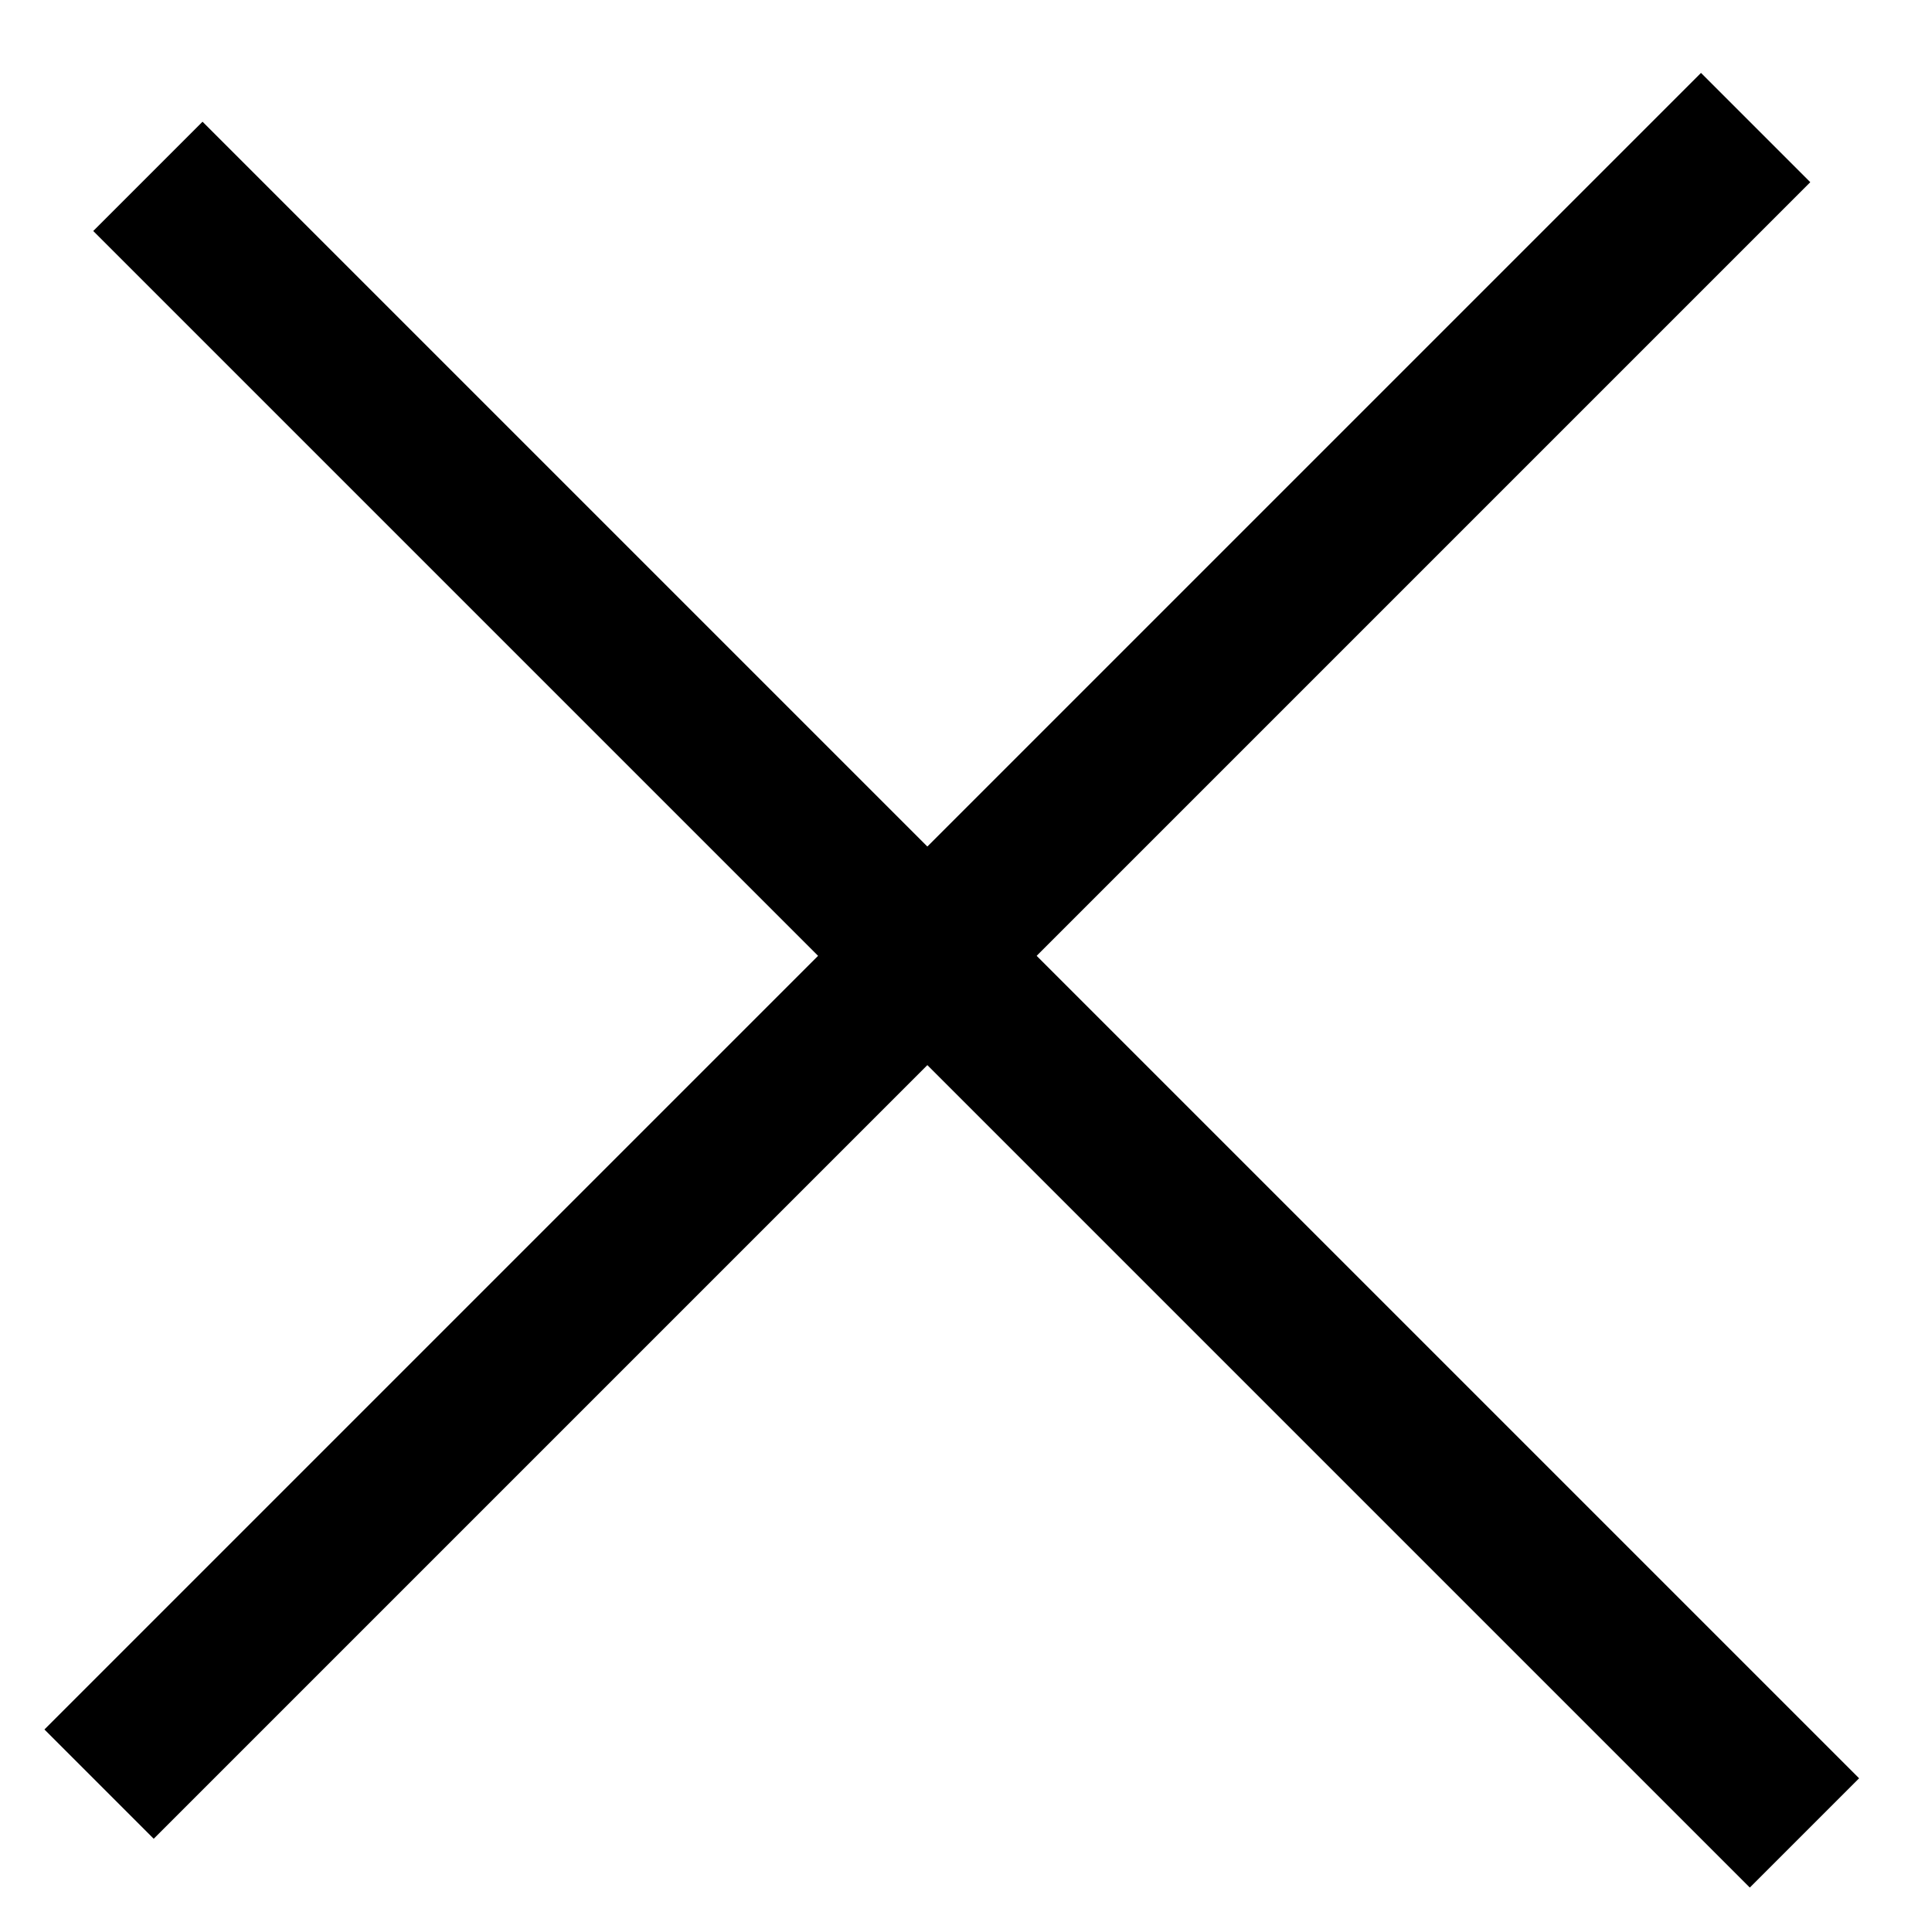
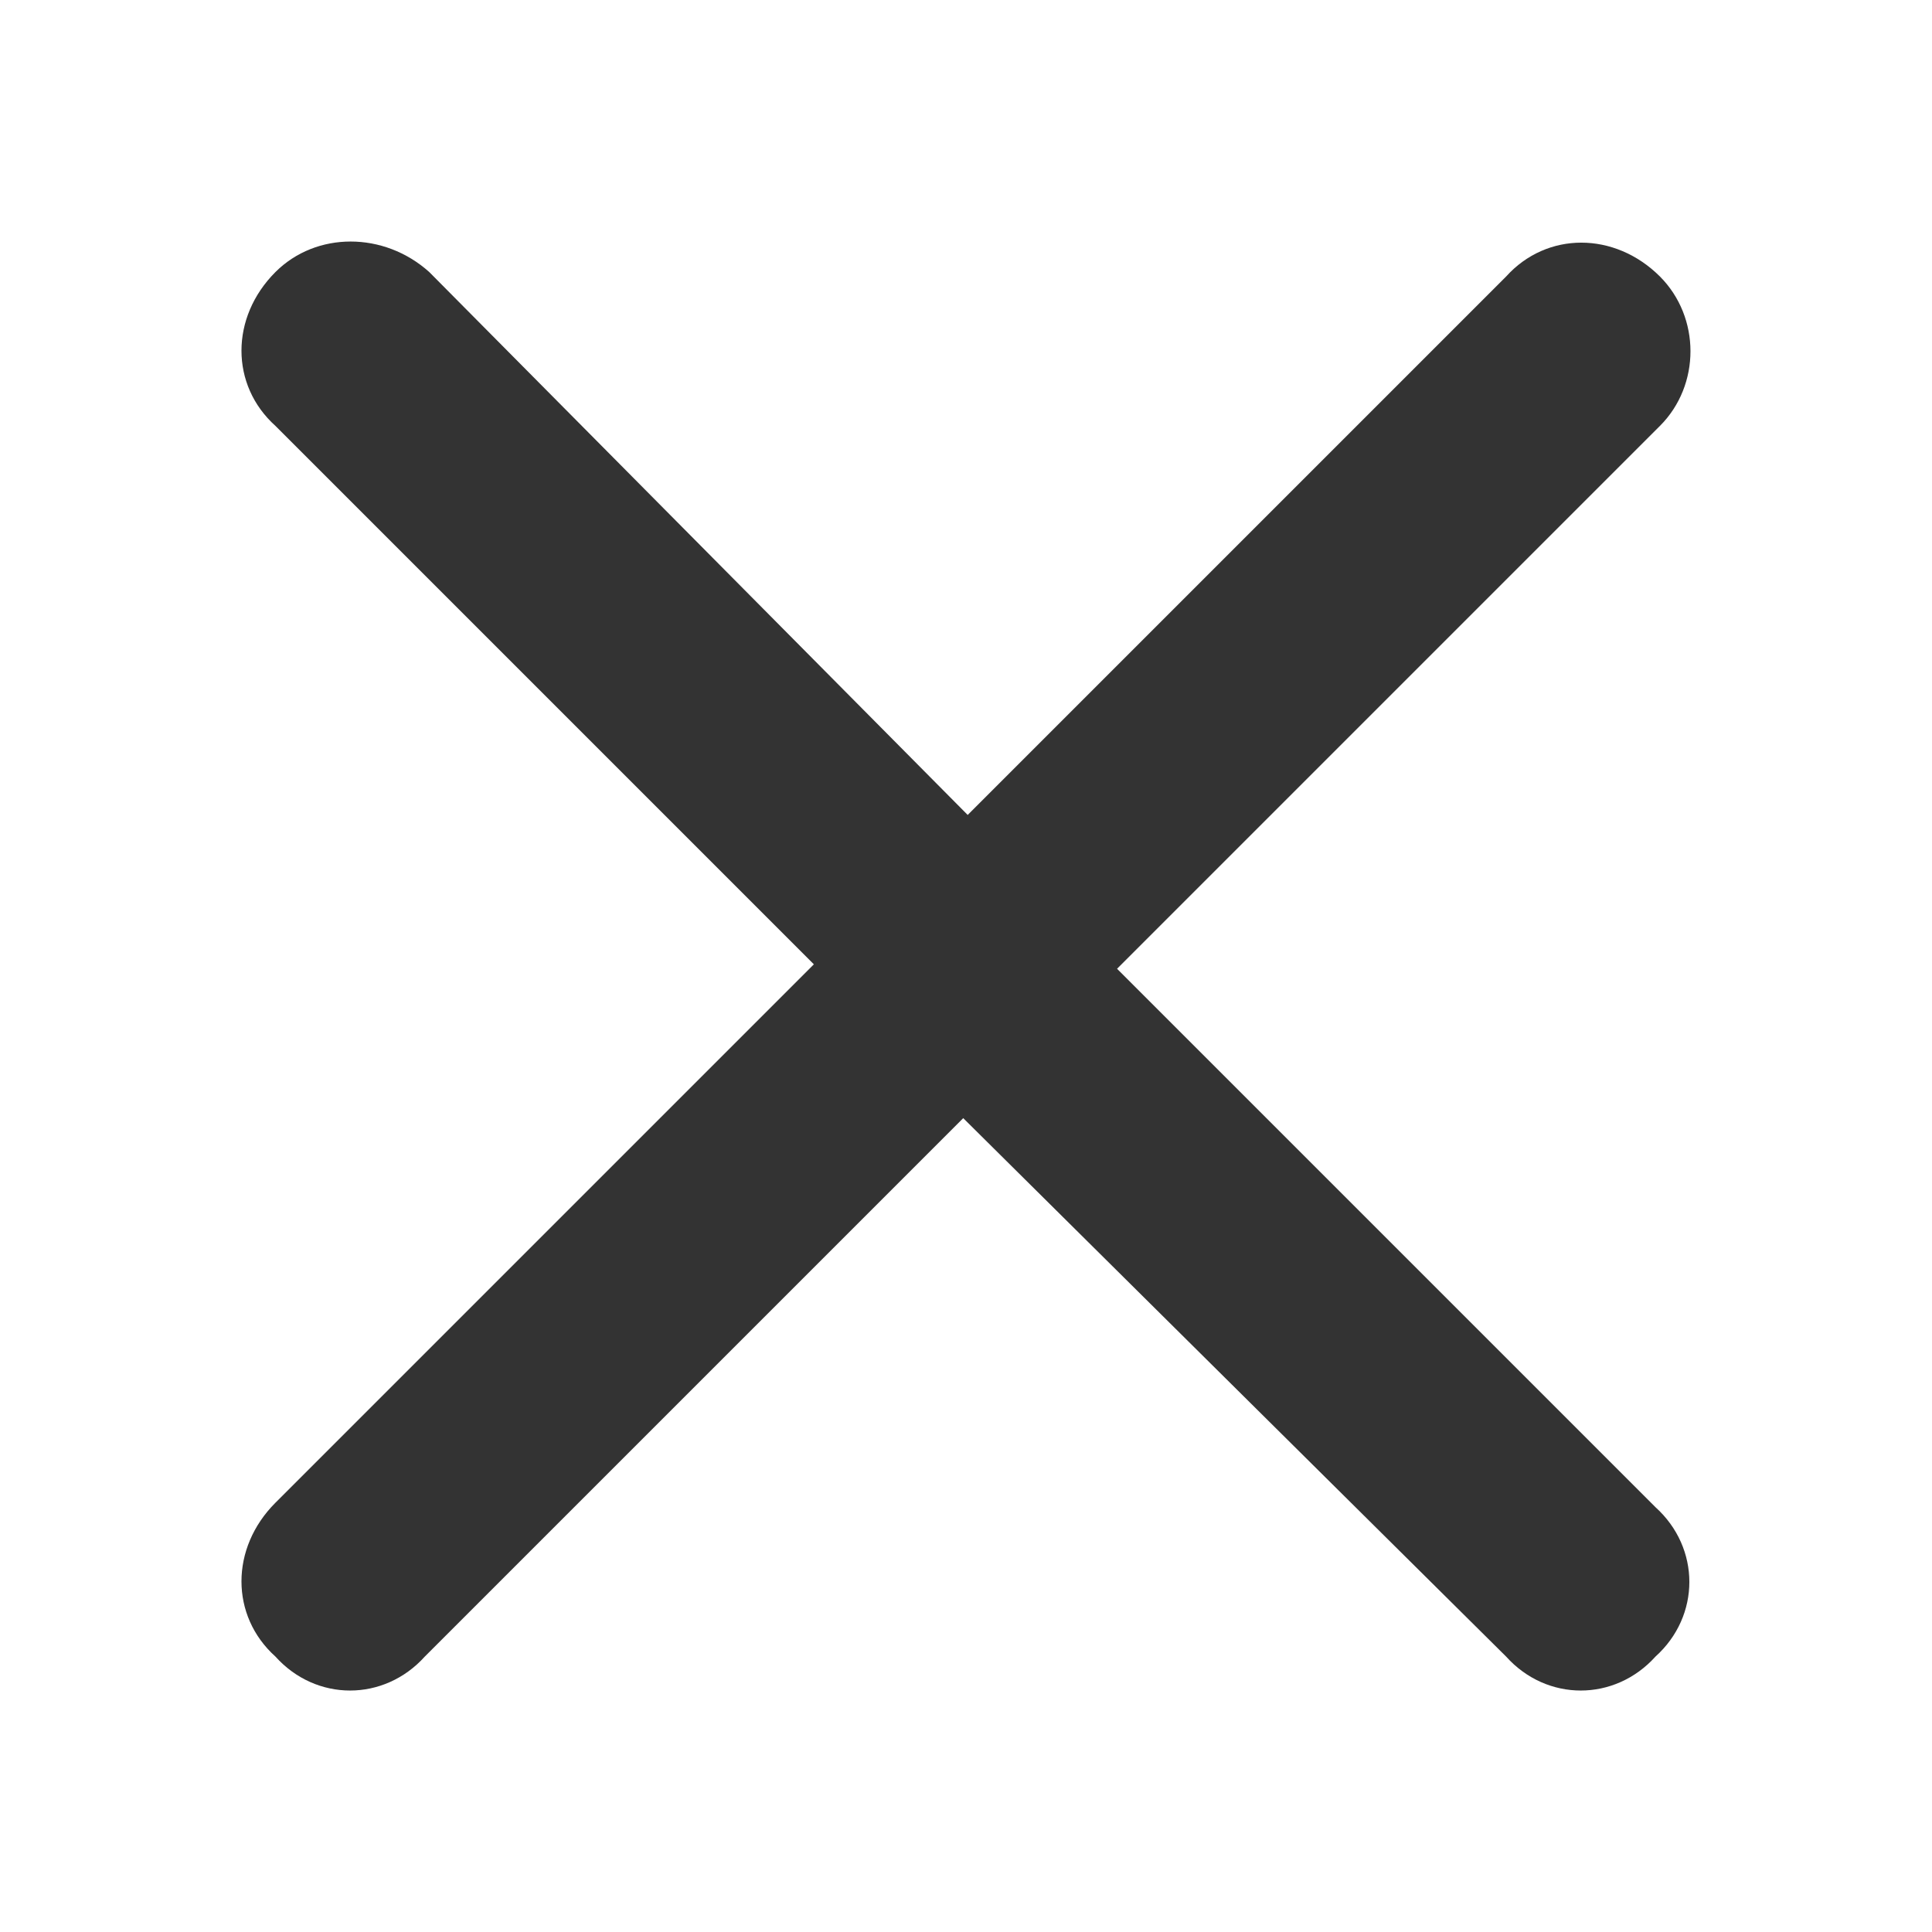
- <svg xmlns="http://www.w3.org/2000/svg" width="25px" height="25px" viewBox="0 0 25 25" version="1.1">
-   <g id="close" stroke="none" stroke-width="1" fill="none" fill-rule="evenodd">
-     <g id="PI---Level-2-ISI-Open" transform="translate(-1314, -27)" stroke="#000000" stroke-width="2">
-       <g id="Group-2-Copy-5" transform="translate(1303, 17)">
-         <g id="Group-5" transform="translate(11, 11)">
-           <line x1="12" y1="-3.789" x2="12" y2="26.526" id="Layer-2" transform="translate(12, 11.36842) rotate(45) translate(-12, -11.36842) " />
-           <line x1="27.789" y1="12" x2="-2.526" y2="12" id="Layer-2" transform="translate(12.63158, 12) rotate(45) translate(-12.63158, -12) " />
-         </g>
-       </g>
-     </g>
-   </g>
+ <svg xmlns="http://www.w3.org/2000/svg" width="16" height="16" viewBox="0 0 16 16" fill="none">
+   <path d="M13.747 3.527L9.251 8.023L13.71 12.482C14.084 12.82 14.084 13.382 13.71 13.719C13.372 14.094 12.81 14.094 12.473 13.719L7.977 9.26L3.518 13.719C3.18 14.094 2.618 14.094 2.281 13.719C1.906 13.382 1.906 12.82 2.281 12.445L6.74 7.986L2.281 3.527C1.906 3.19 1.906 2.628 2.281 2.253C2.618 1.916 3.18 1.916 3.555 2.253L8.014 6.749L12.473 2.29C12.81 1.916 13.372 1.916 13.747 2.29C14.084 2.628 14.084 3.19 13.747 3.527Z" fill="#333333" />
</svg>
